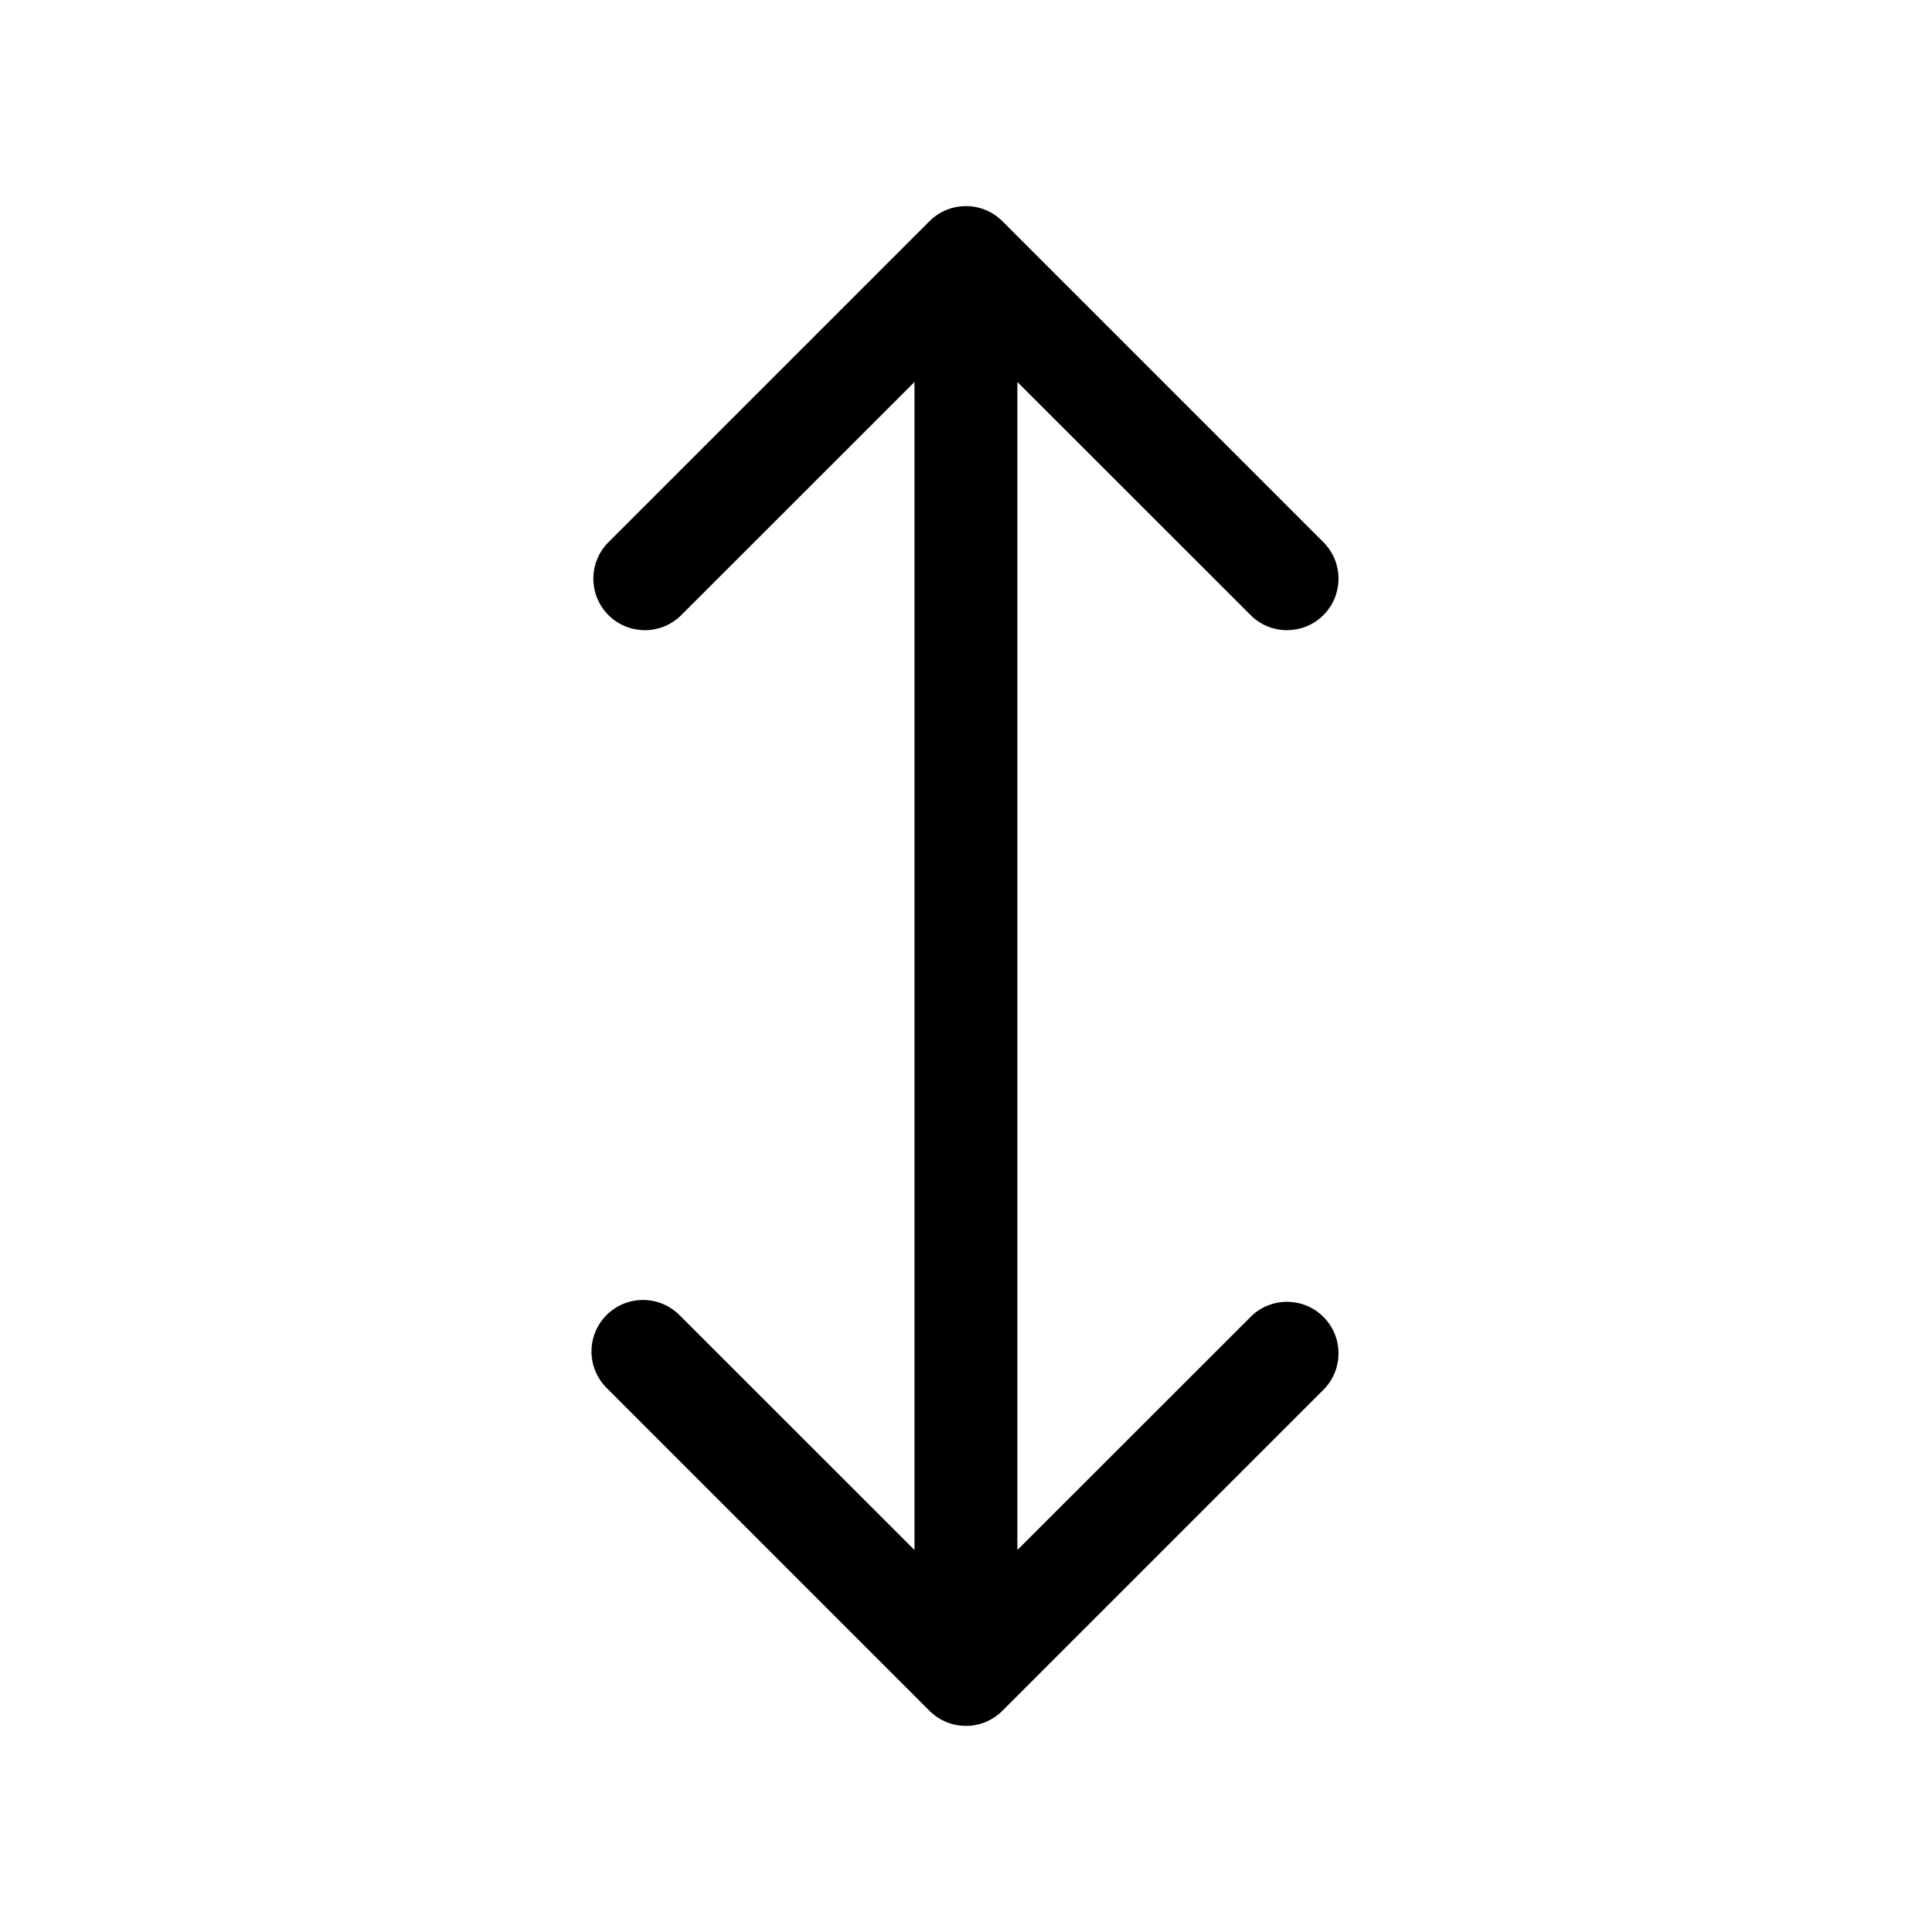
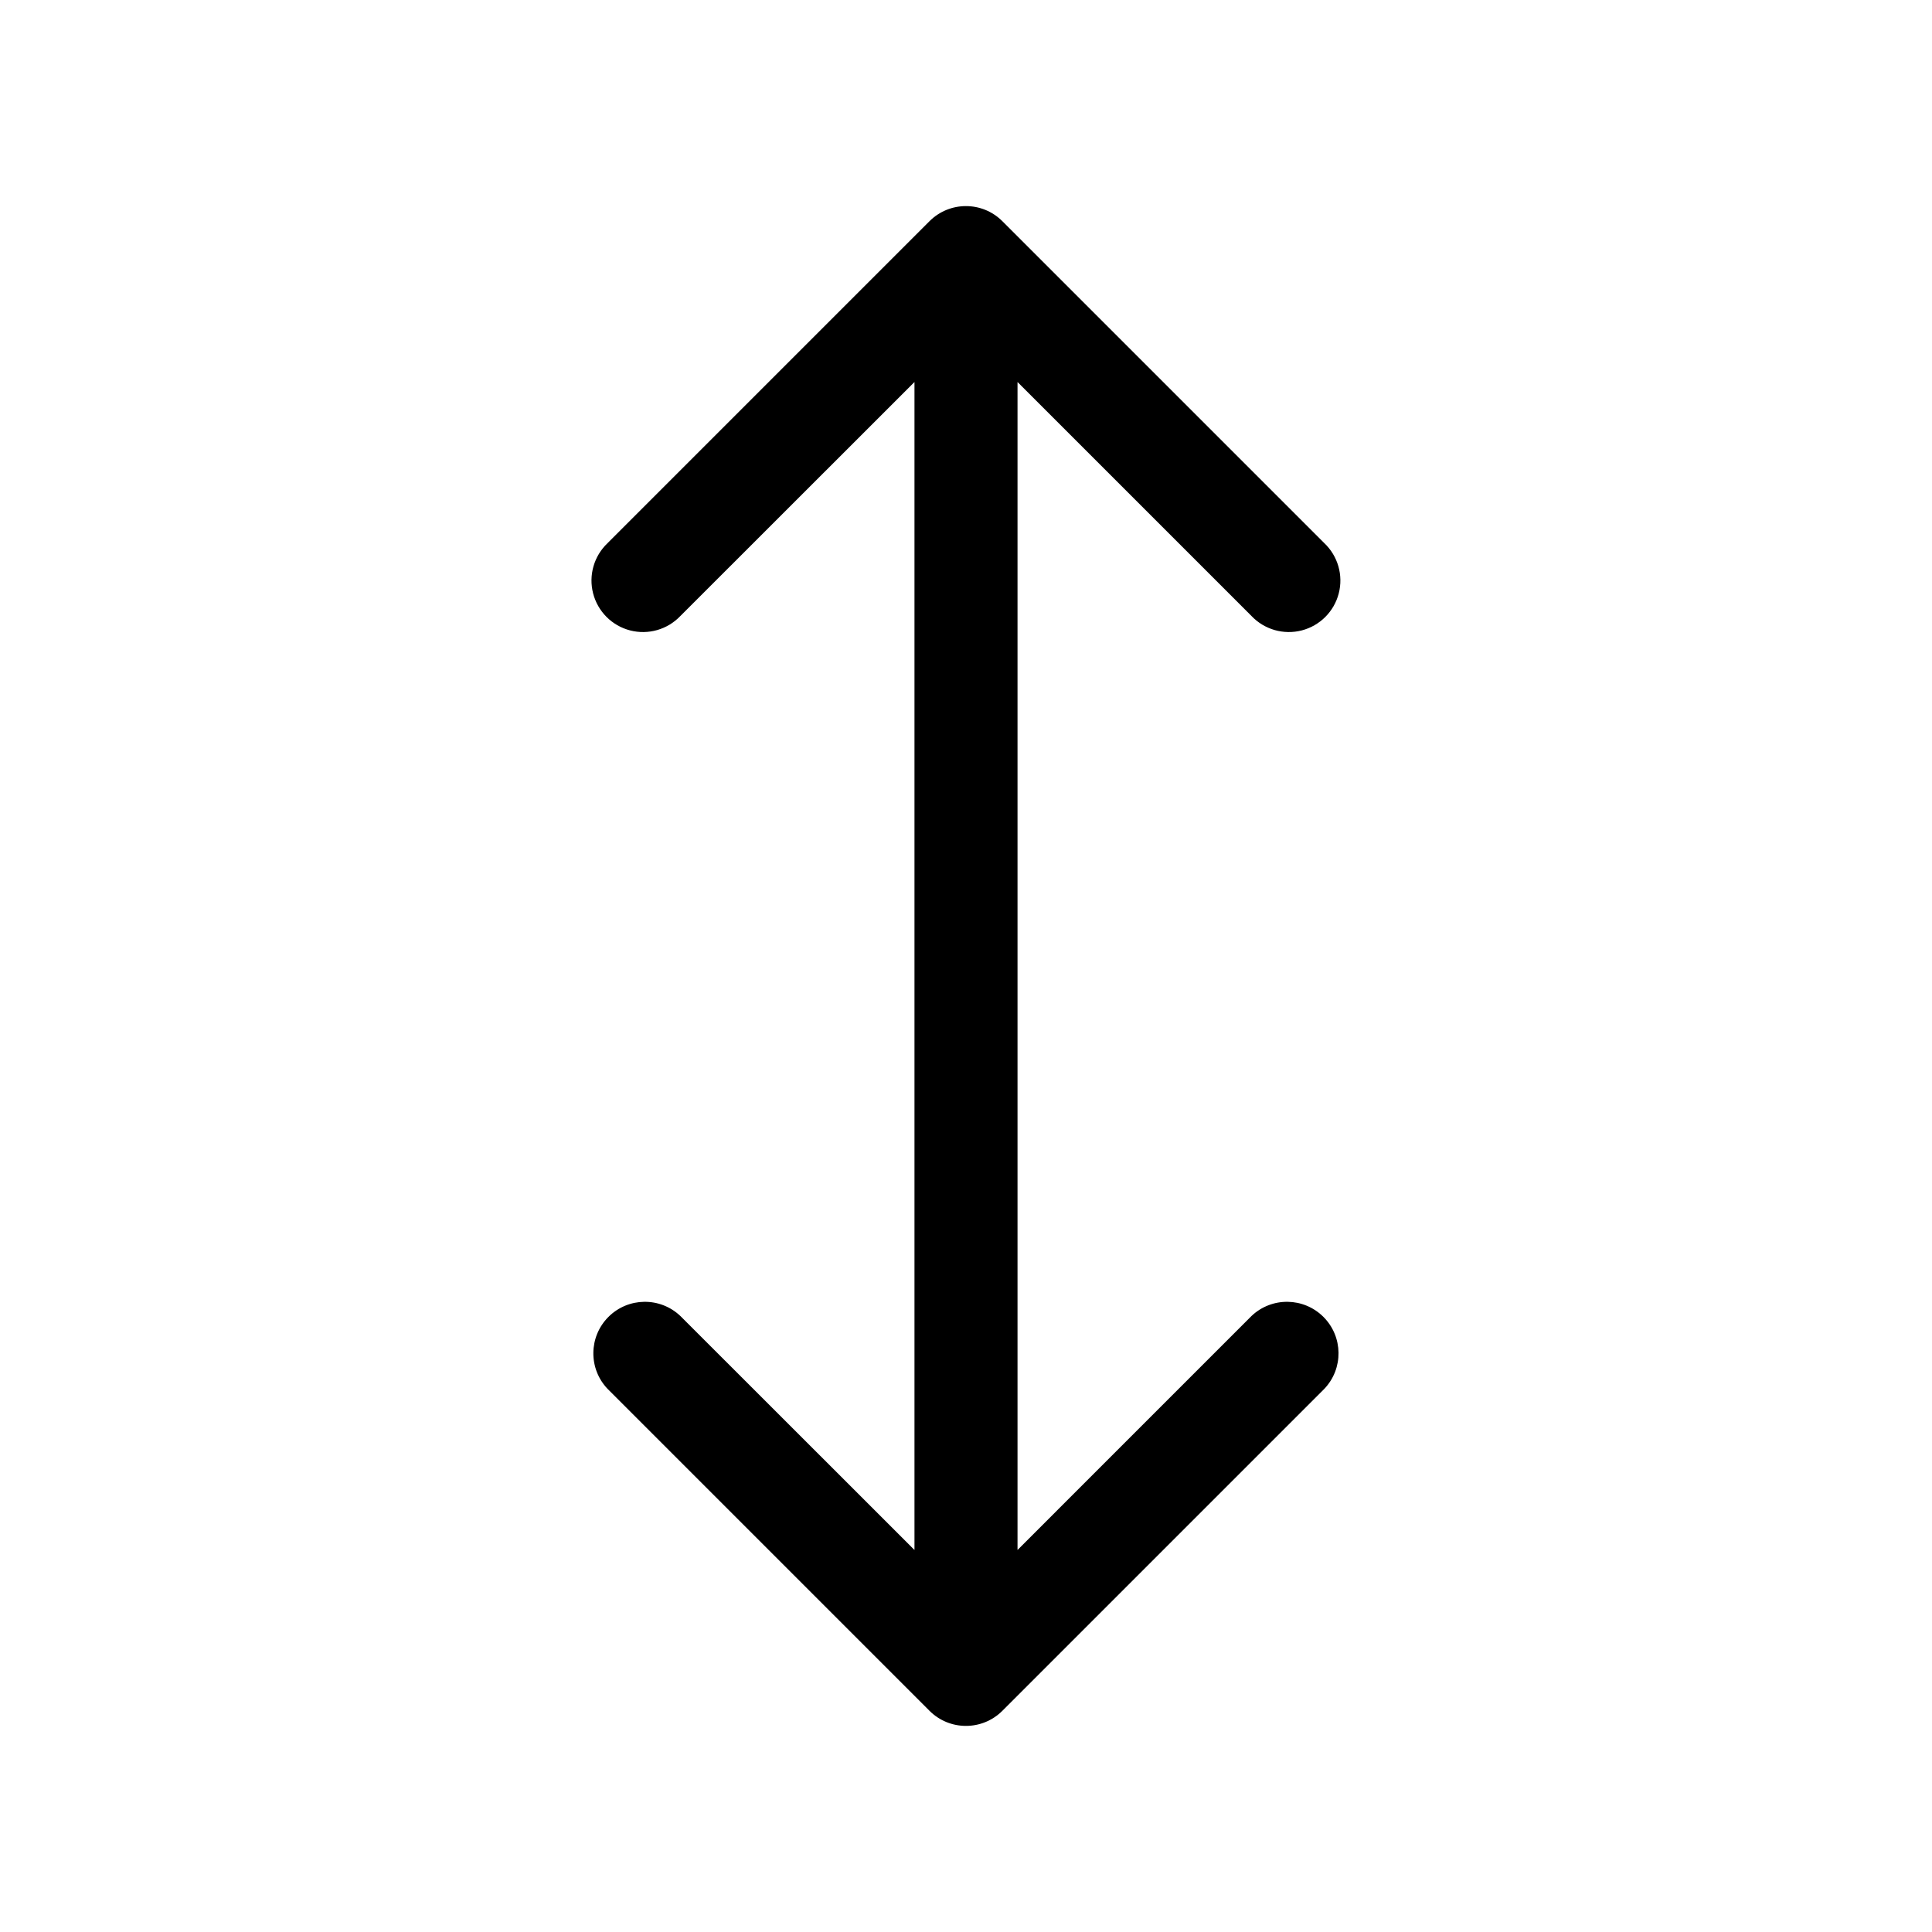
<svg xmlns="http://www.w3.org/2000/svg" width="15" height="15" fill="none">
-   <path fill-rule="evenodd" clip-rule="evenodd" d="M7.217 1.717a.4.4 0 01.565 0l2.5 2.5a.4.4 0 01-.565.566L7.899 2.966v9.068l1.818-1.817a.4.4 0 01.565.566l-2.5 2.5a.4.4 0 01-.565 0l-2.5-2.5a.4.4 0 11.565-.566L7.1 12.034V2.966L5.282 4.783a.4.4 0 01-.565-.566l2.5-2.5z" fill="currentColor" />
+   <path fill-rule="evenodd" clip-rule="evenodd" d="M7.217 1.717a.4.4 0 01.565 0l2.5 2.5a.4.4 0 11-.565.566L7.9 2.966v9.068l1.817-1.817a.4.4 0 01.565.566l-2.5 2.5a.4.4 0 01-.565 0l-2.5-2.5a.4.4 0 01.565-.566L7.1 12.034V2.966L5.282 4.783a.4.4 0 11-.565-.566l2.5-2.5z" fill="currentColor" />
</svg>
